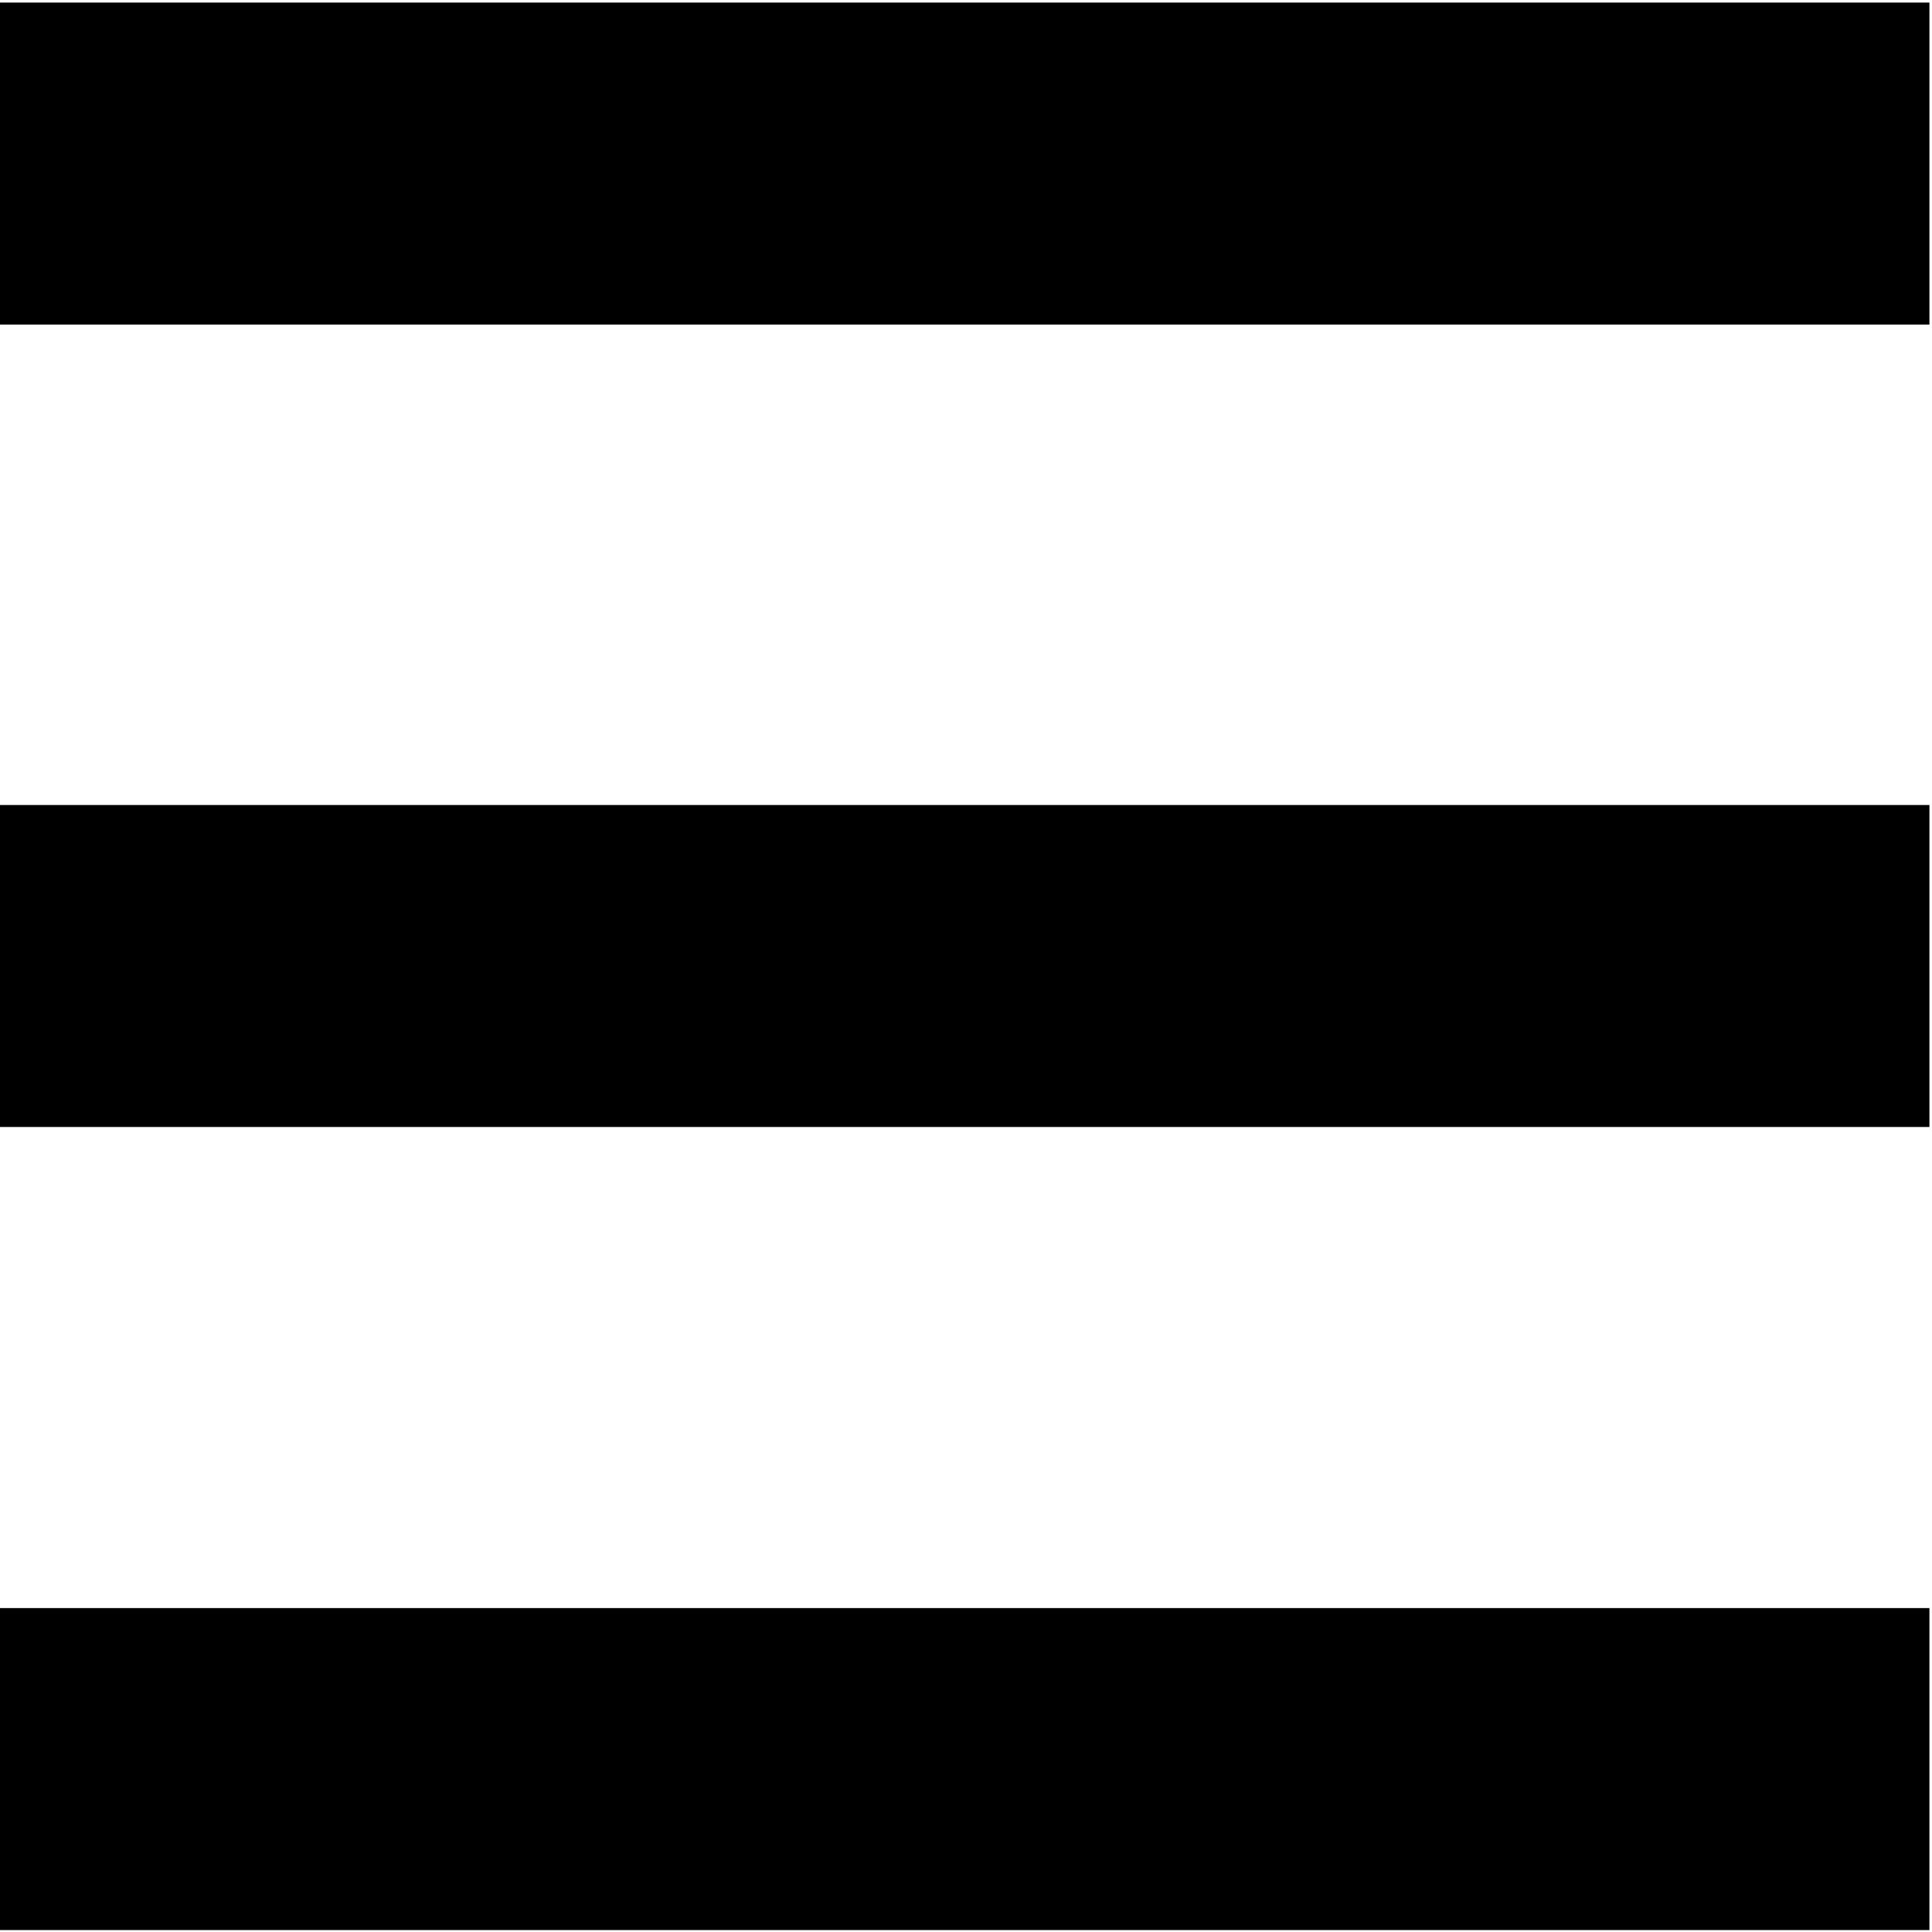
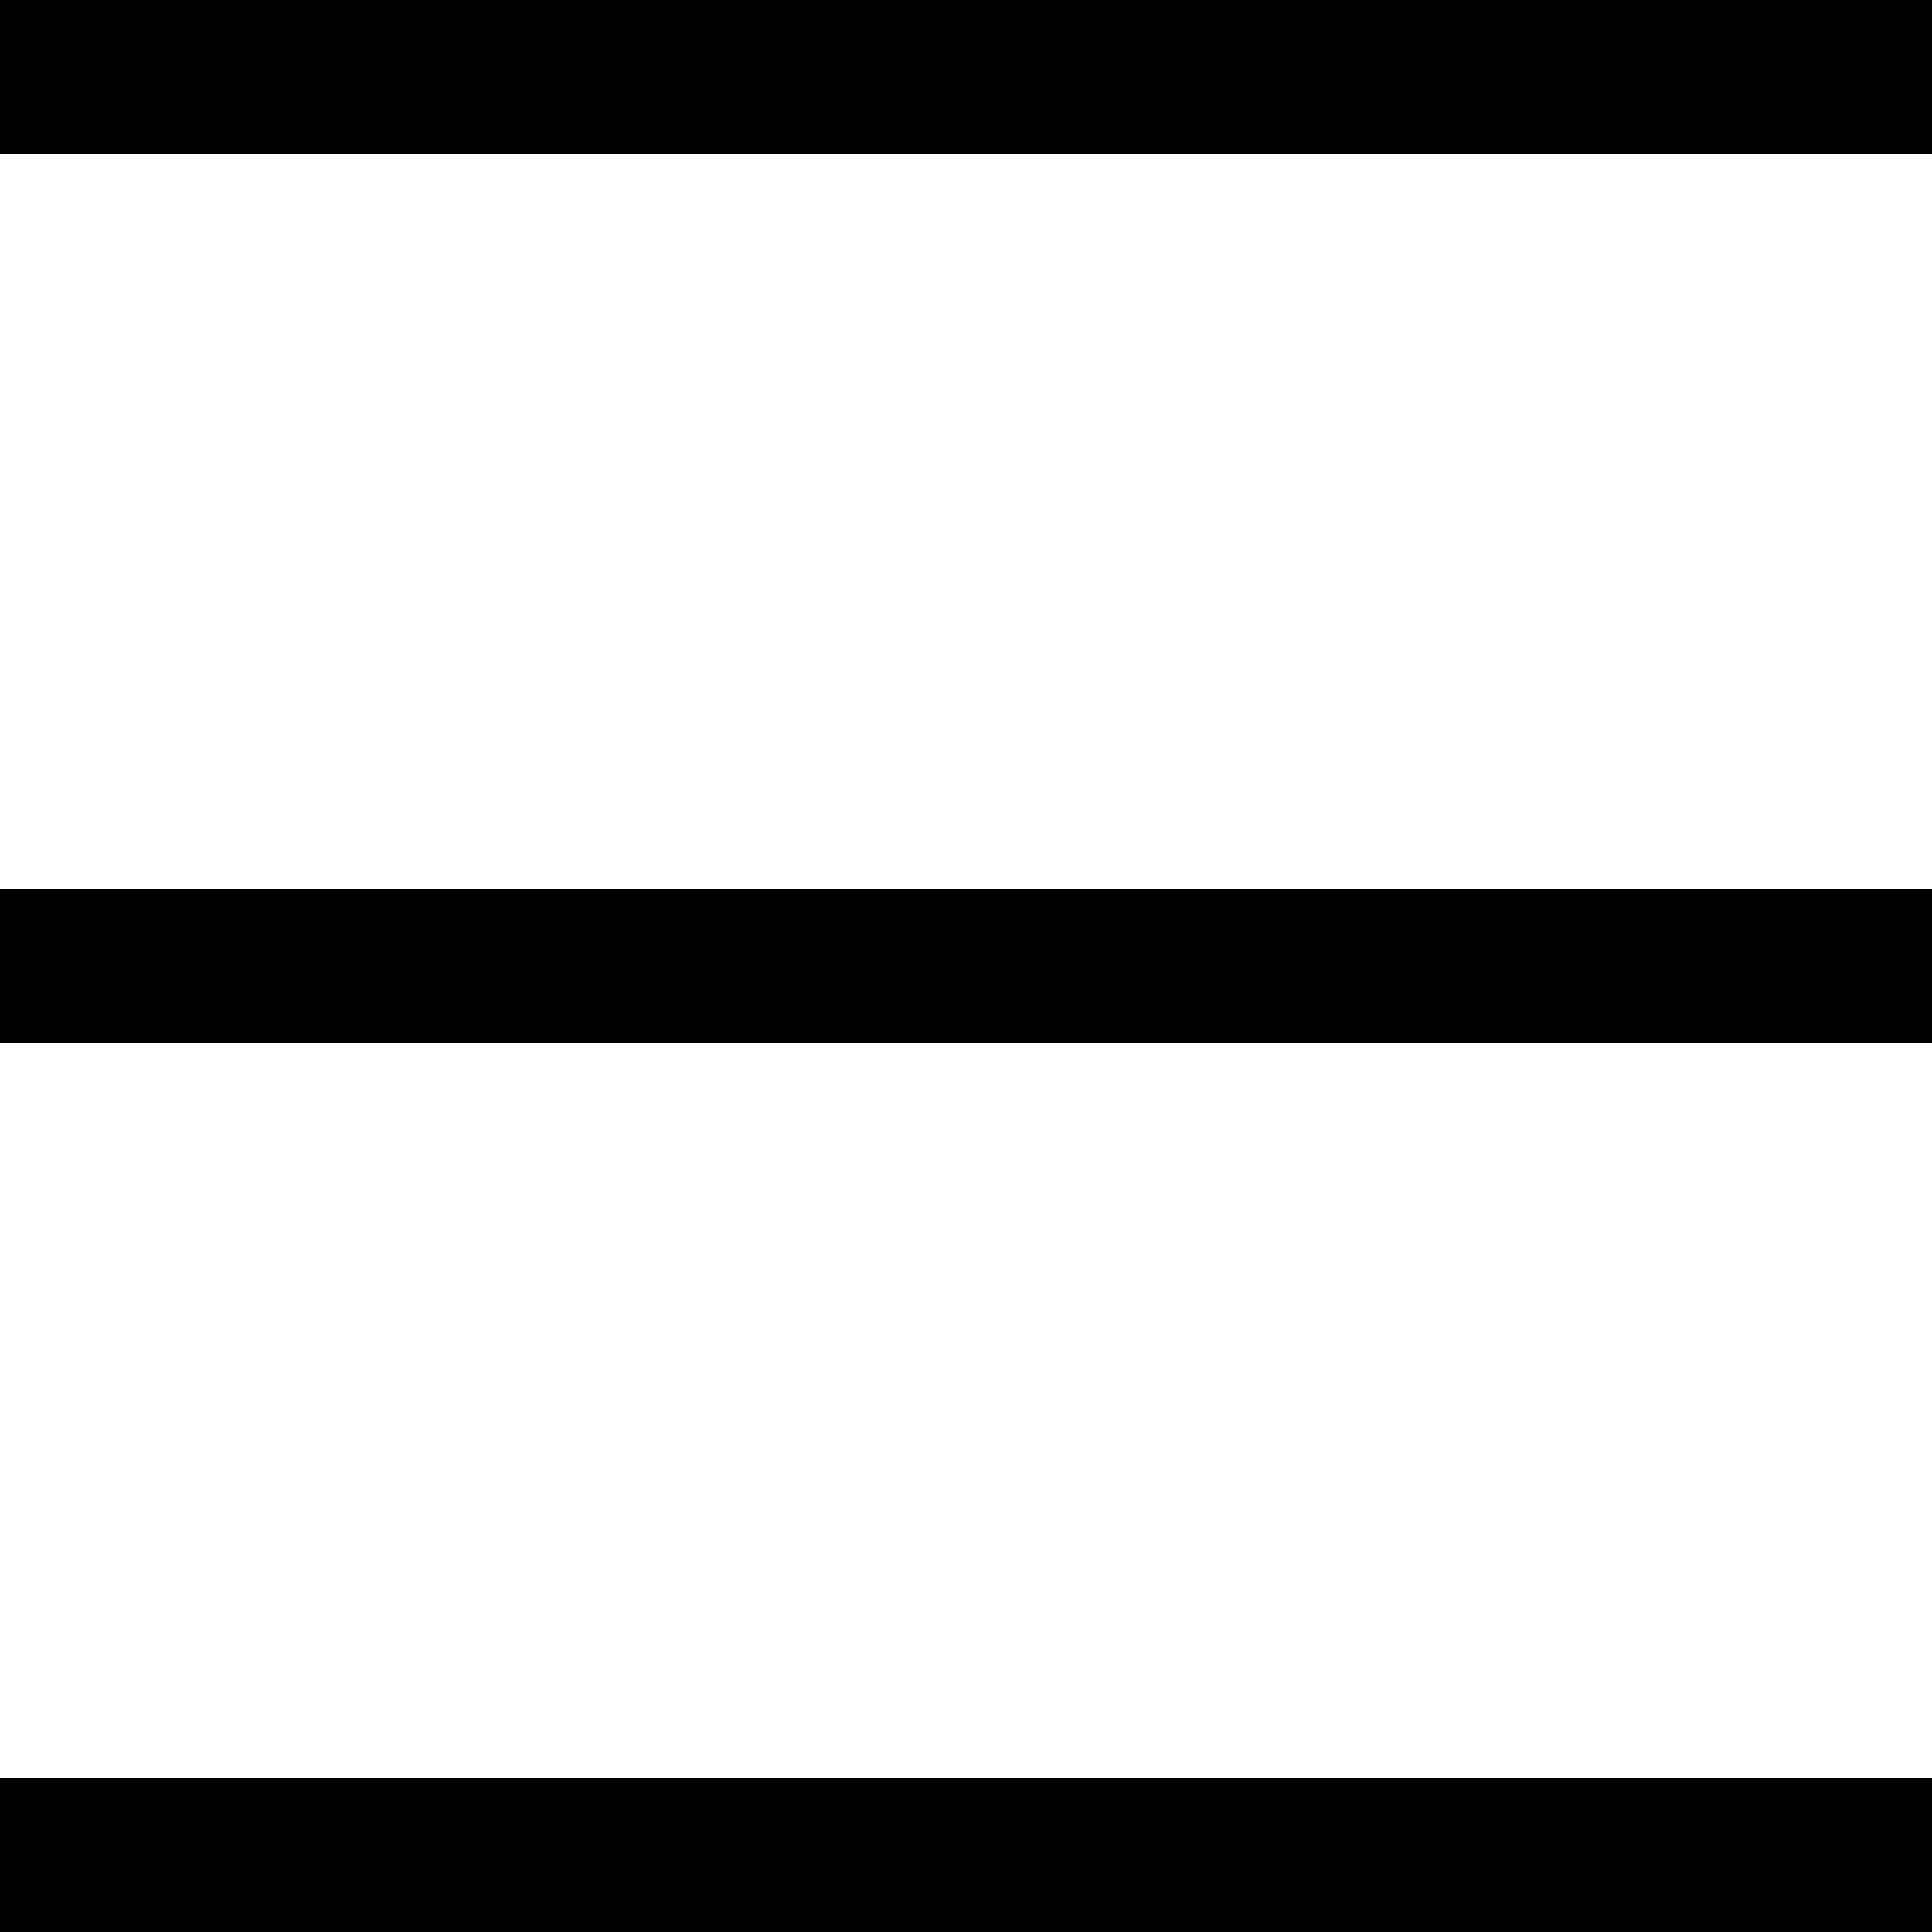
- <svg xmlns="http://www.w3.org/2000/svg" id="Layer_1" viewBox="0 0 30 30">
+ <svg xmlns="http://www.w3.org/2000/svg" id="Layer_1" viewBox="0 0 50 50">
  <defs>
-     <style>.cls-1{fill:none;stroke:#000;stroke-width:5px;}</style>
+     <style>.cls-1{fill:none;stroke:#000;stroke-width:4px;}</style>
  </defs>
-   <line class="cls-1" x1="-.02" y1="2.54" x2="29.96" y2="2.54" />
-   <line class="cls-1" x1="-.02" y1="27.47" x2="29.96" y2="27.47" />
-   <line class="cls-1" x1="-.02" y1="15" x2="29.96" y2="15" />
+   <line class="cls-1" y1="48.02" x2="50" y2="48.02" />
+   <line class="cls-1" y1="1.98" x2="50" y2="1.98" />
+   <line class="cls-1" y1="25" x2="50" y2="25" />
</svg>
